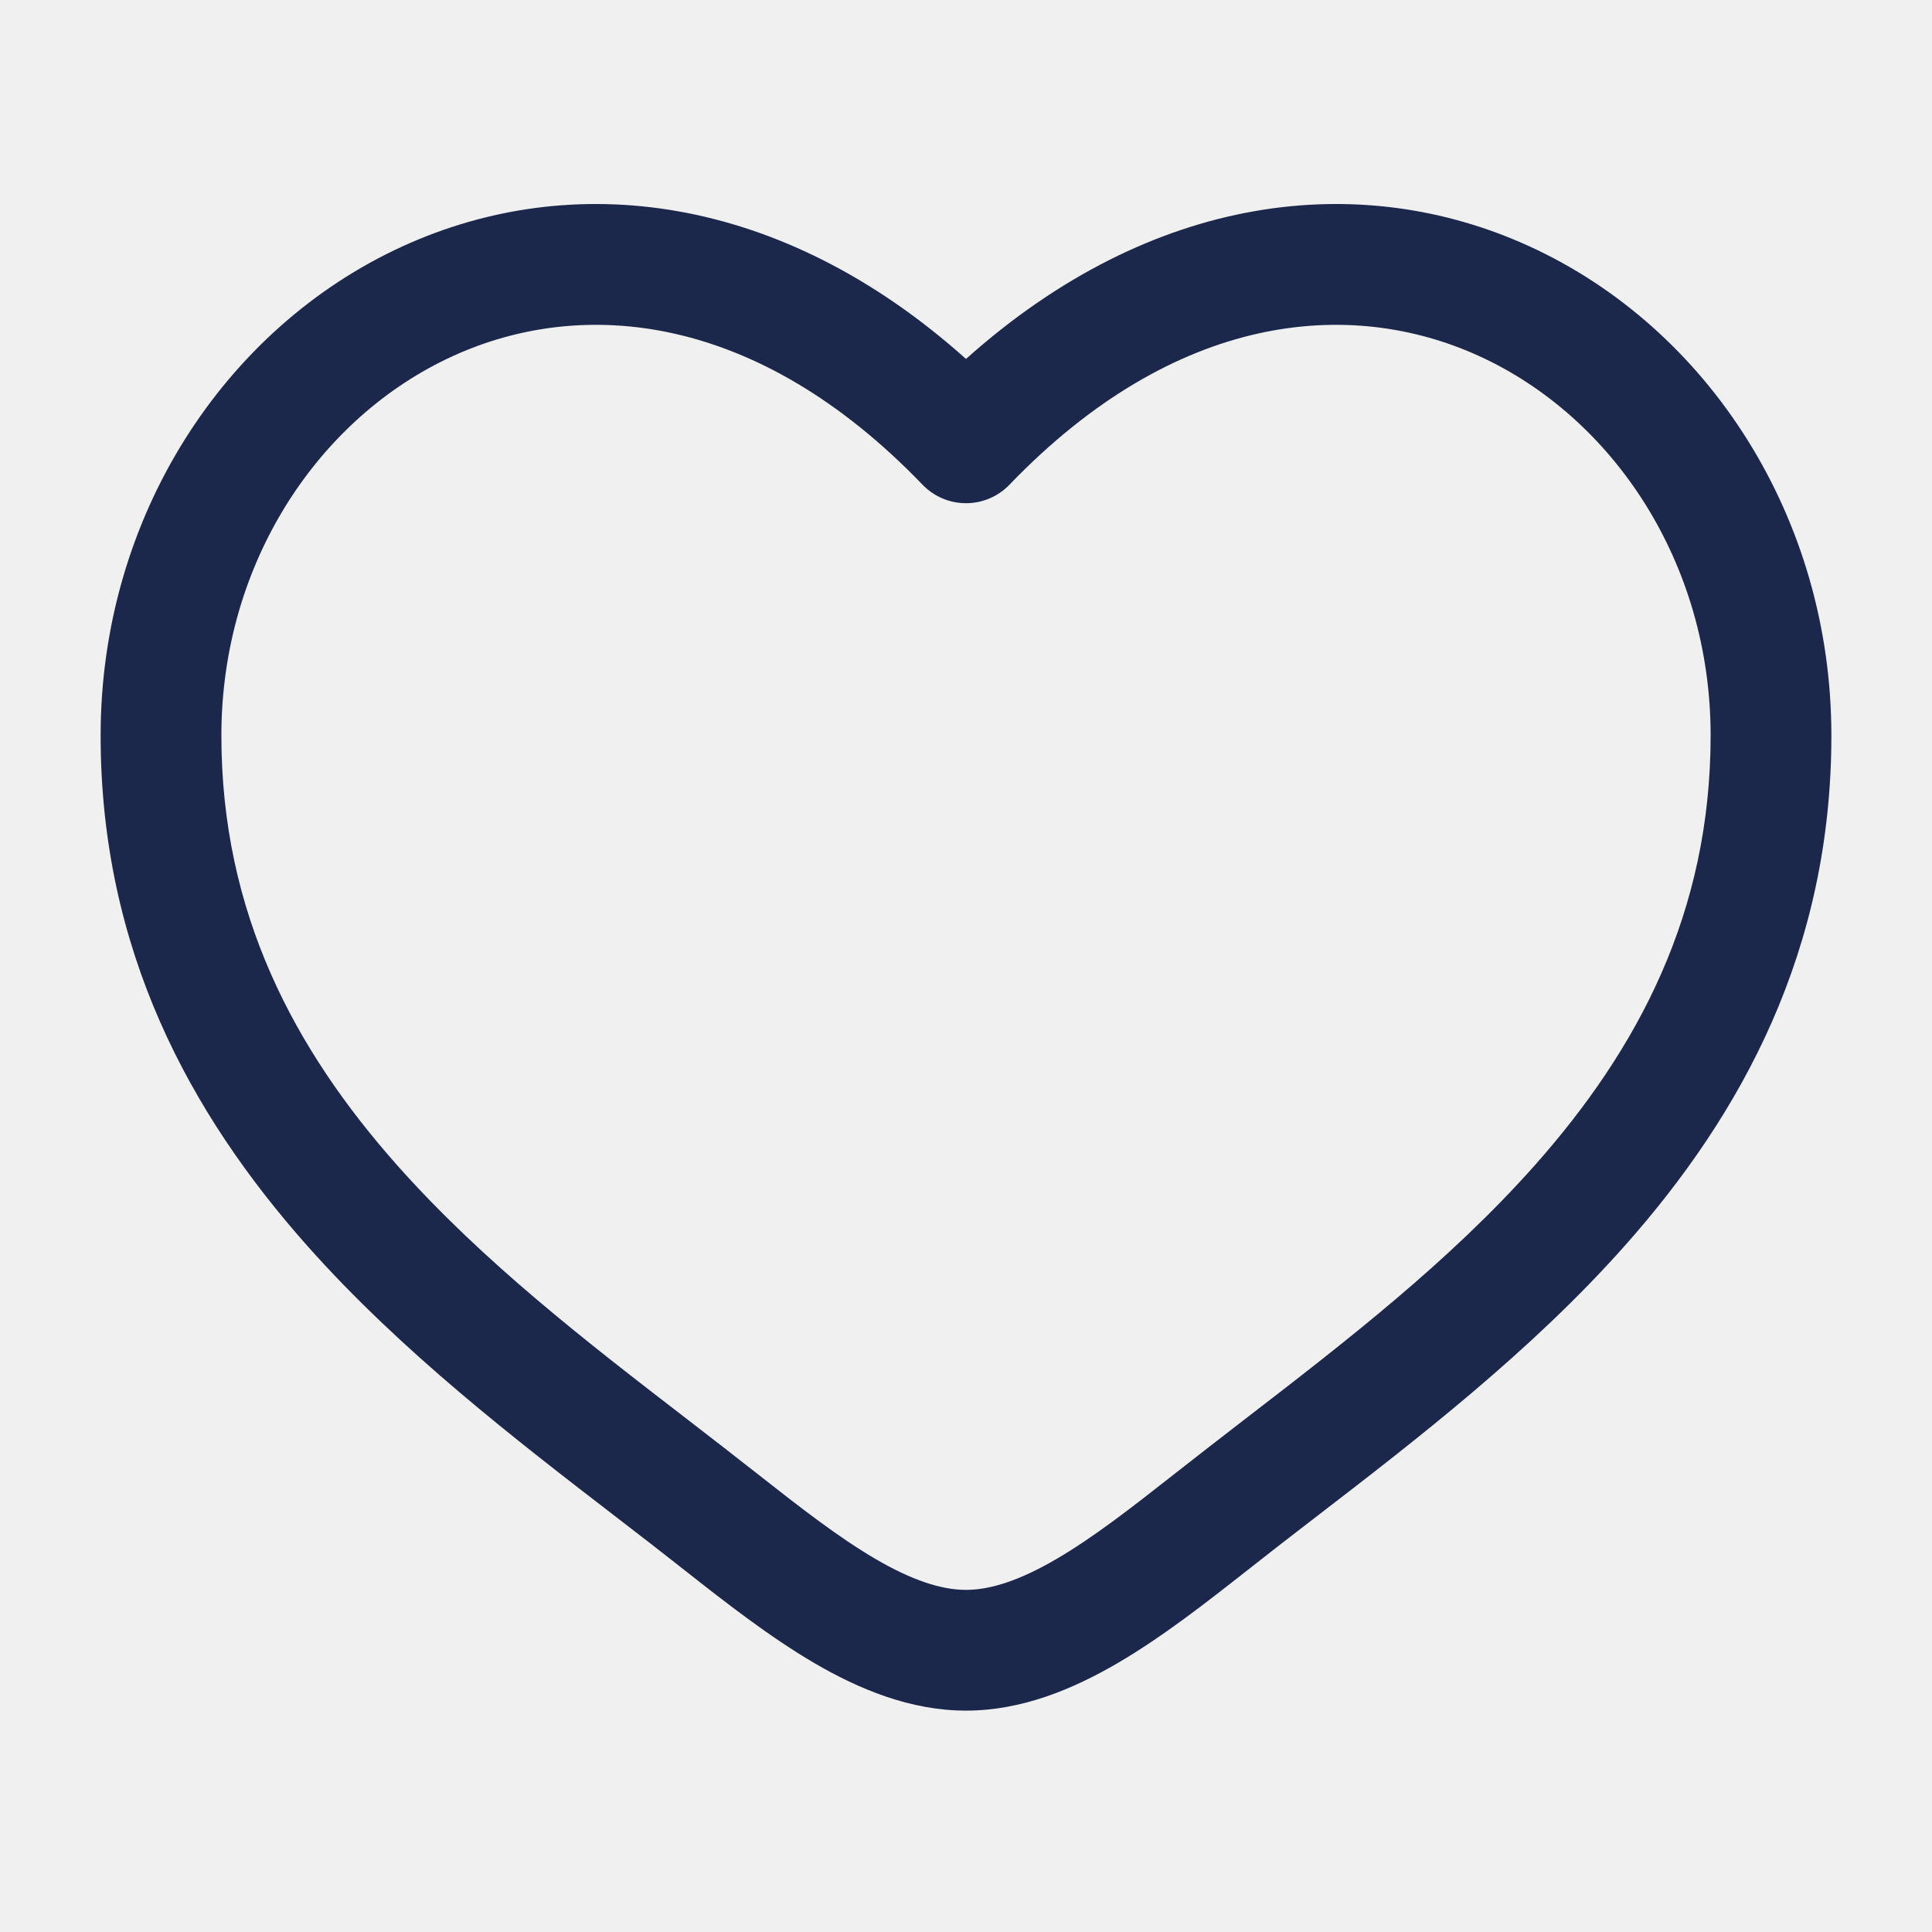
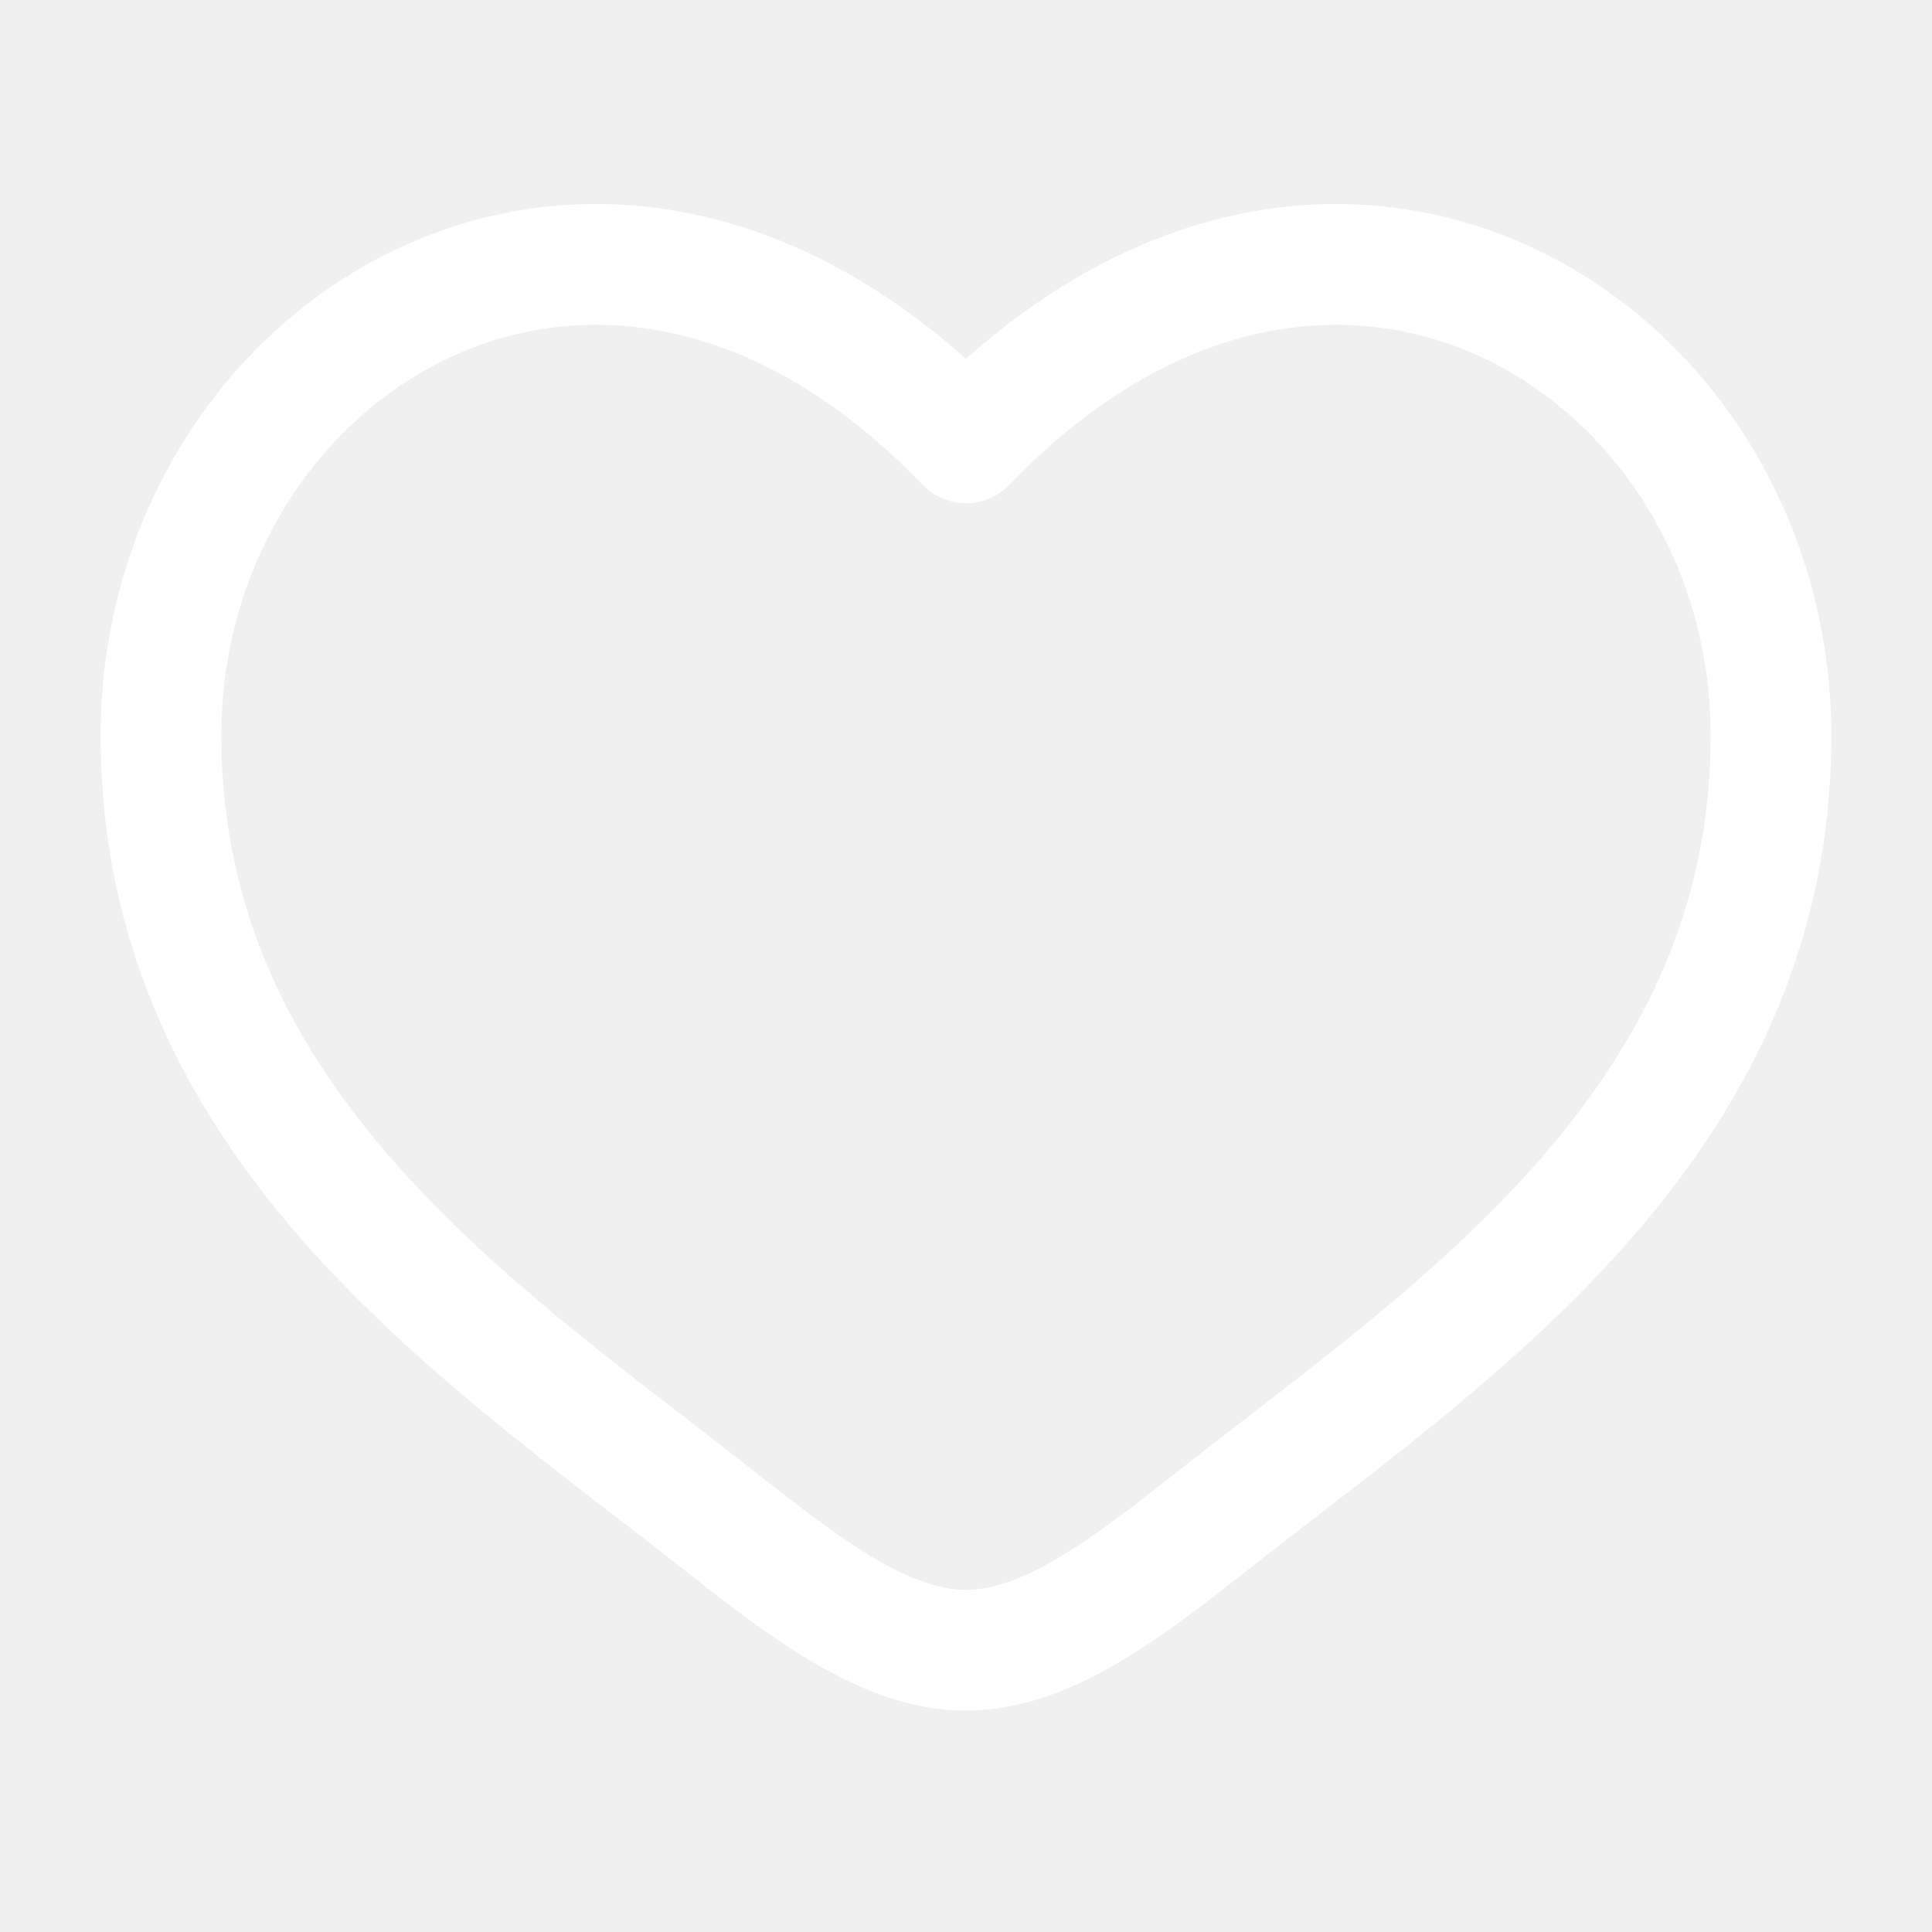
<svg xmlns="http://www.w3.org/2000/svg" width="800px" height="800px" viewBox="0 0 24 24" fill="none">
-   <path fill-rule="evenodd" clip-rule="evenodd" d="M5.624 4.424C3.965 5.182 2.75 6.986 2.75 9.137C2.75 11.334 3.649 13.028 4.938 14.48C6.001 15.676 7.287 16.668 8.541 17.634C8.839 17.864 9.135 18.093 9.426 18.322C9.952 18.736 10.421 19.1 10.874 19.365C11.326 19.629 11.69 19.75 12 19.75C12.31 19.75 12.674 19.629 13.126 19.365C13.579 19.1 14.048 18.736 14.574 18.322C14.865 18.093 15.161 17.864 15.459 17.634C16.713 16.668 17.999 15.676 19.062 14.48C20.351 13.028 21.25 11.334 21.25 9.137C21.25 6.986 20.035 5.182 18.376 4.424C16.764 3.687 14.598 3.882 12.54 6.021C12.399 6.168 12.204 6.251 12 6.251C11.796 6.251 11.601 6.168 11.46 6.021C9.402 3.882 7.236 3.687 5.624 4.424ZM12 4.459C9.688 2.39 7.099 2.101 5.001 3.06C2.785 4.073 1.25 6.425 1.25 9.137C1.25 11.803 2.361 13.836 3.817 15.476C4.983 16.789 6.41 17.888 7.671 18.858C7.957 19.078 8.234 19.292 8.497 19.5C9.01 19.904 9.56 20.334 10.117 20.66C10.674 20.985 11.31 21.25 12 21.25C12.69 21.25 13.326 20.985 13.883 20.66C14.441 20.334 14.99 19.904 15.503 19.5C15.766 19.292 16.043 19.078 16.329 18.858C17.59 17.888 19.017 16.789 20.183 15.476C21.64 13.836 22.75 11.803 22.75 9.137C22.75 6.425 21.215 4.073 18.999 3.06C16.901 2.101 14.312 2.39 12 4.459Z" fill="#1C274C" />
+   <path fill-rule="evenodd" clip-rule="evenodd" d="M5.624 4.424C3.965 5.182 2.75 6.986 2.75 9.137C2.75 11.334 3.649 13.028 4.938 14.48C6.001 15.676 7.287 16.668 8.541 17.634C8.839 17.864 9.135 18.093 9.426 18.322C9.952 18.736 10.421 19.1 10.874 19.365C11.326 19.629 11.69 19.75 12 19.75C12.31 19.75 12.674 19.629 13.126 19.365C13.579 19.1 14.048 18.736 14.574 18.322C14.865 18.093 15.161 17.864 15.459 17.634C16.713 16.668 17.999 15.676 19.062 14.48C20.351 13.028 21.25 11.334 21.25 9.137C21.25 6.986 20.035 5.182 18.376 4.424C16.764 3.687 14.598 3.882 12.54 6.021C12.399 6.168 12.204 6.251 12 6.251C11.796 6.251 11.601 6.168 11.46 6.021C9.402 3.882 7.236 3.687 5.624 4.424ZM12 4.459C9.688 2.39 7.099 2.101 5.001 3.06C2.785 4.073 1.25 6.425 1.25 9.137C1.25 11.803 2.361 13.836 3.817 15.476C4.983 16.789 6.41 17.888 7.671 18.858C7.957 19.078 8.234 19.292 8.497 19.5C9.01 19.904 9.56 20.334 10.117 20.66C10.674 20.985 11.31 21.25 12 21.25C12.69 21.25 13.326 20.985 13.883 20.66C14.441 20.334 14.99 19.904 15.503 19.5C15.766 19.292 16.043 19.078 16.329 18.858C17.59 17.888 19.017 16.789 20.183 15.476C21.64 13.836 22.75 11.803 22.75 9.137C22.75 6.425 21.215 4.073 18.999 3.06C16.901 2.101 14.312 2.39 12 4.459Z" fill="white" />
</svg>
